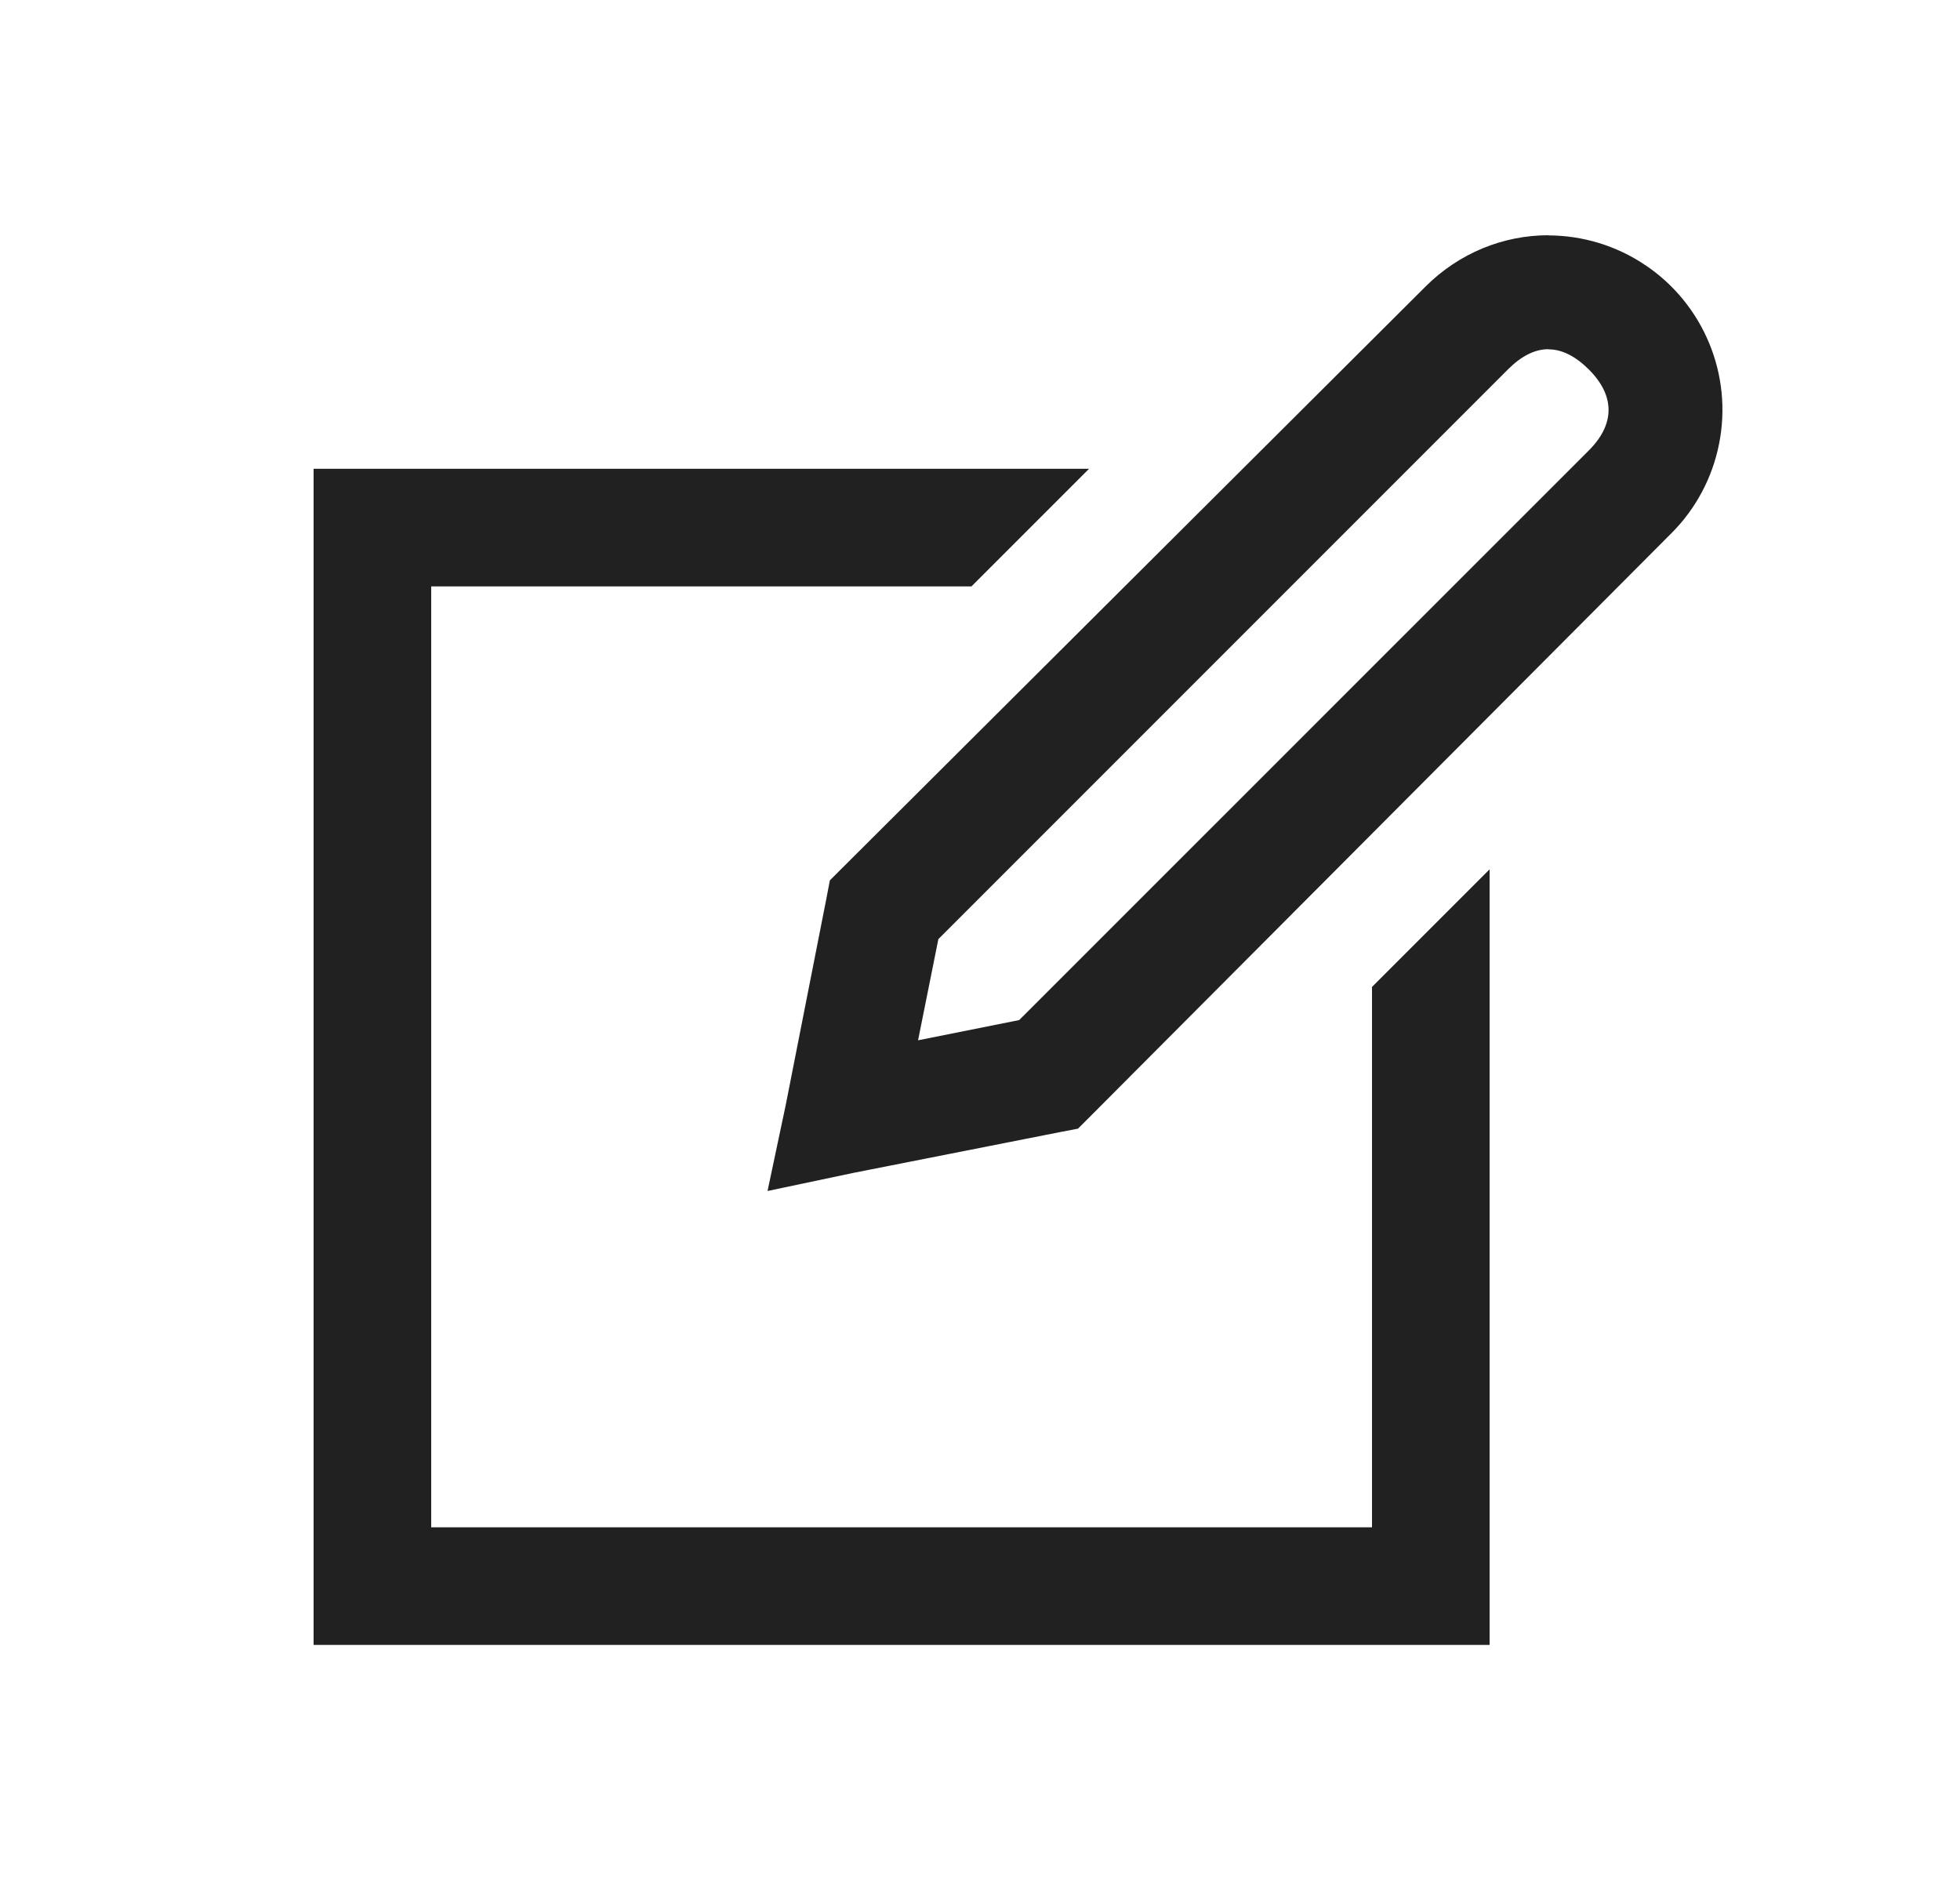
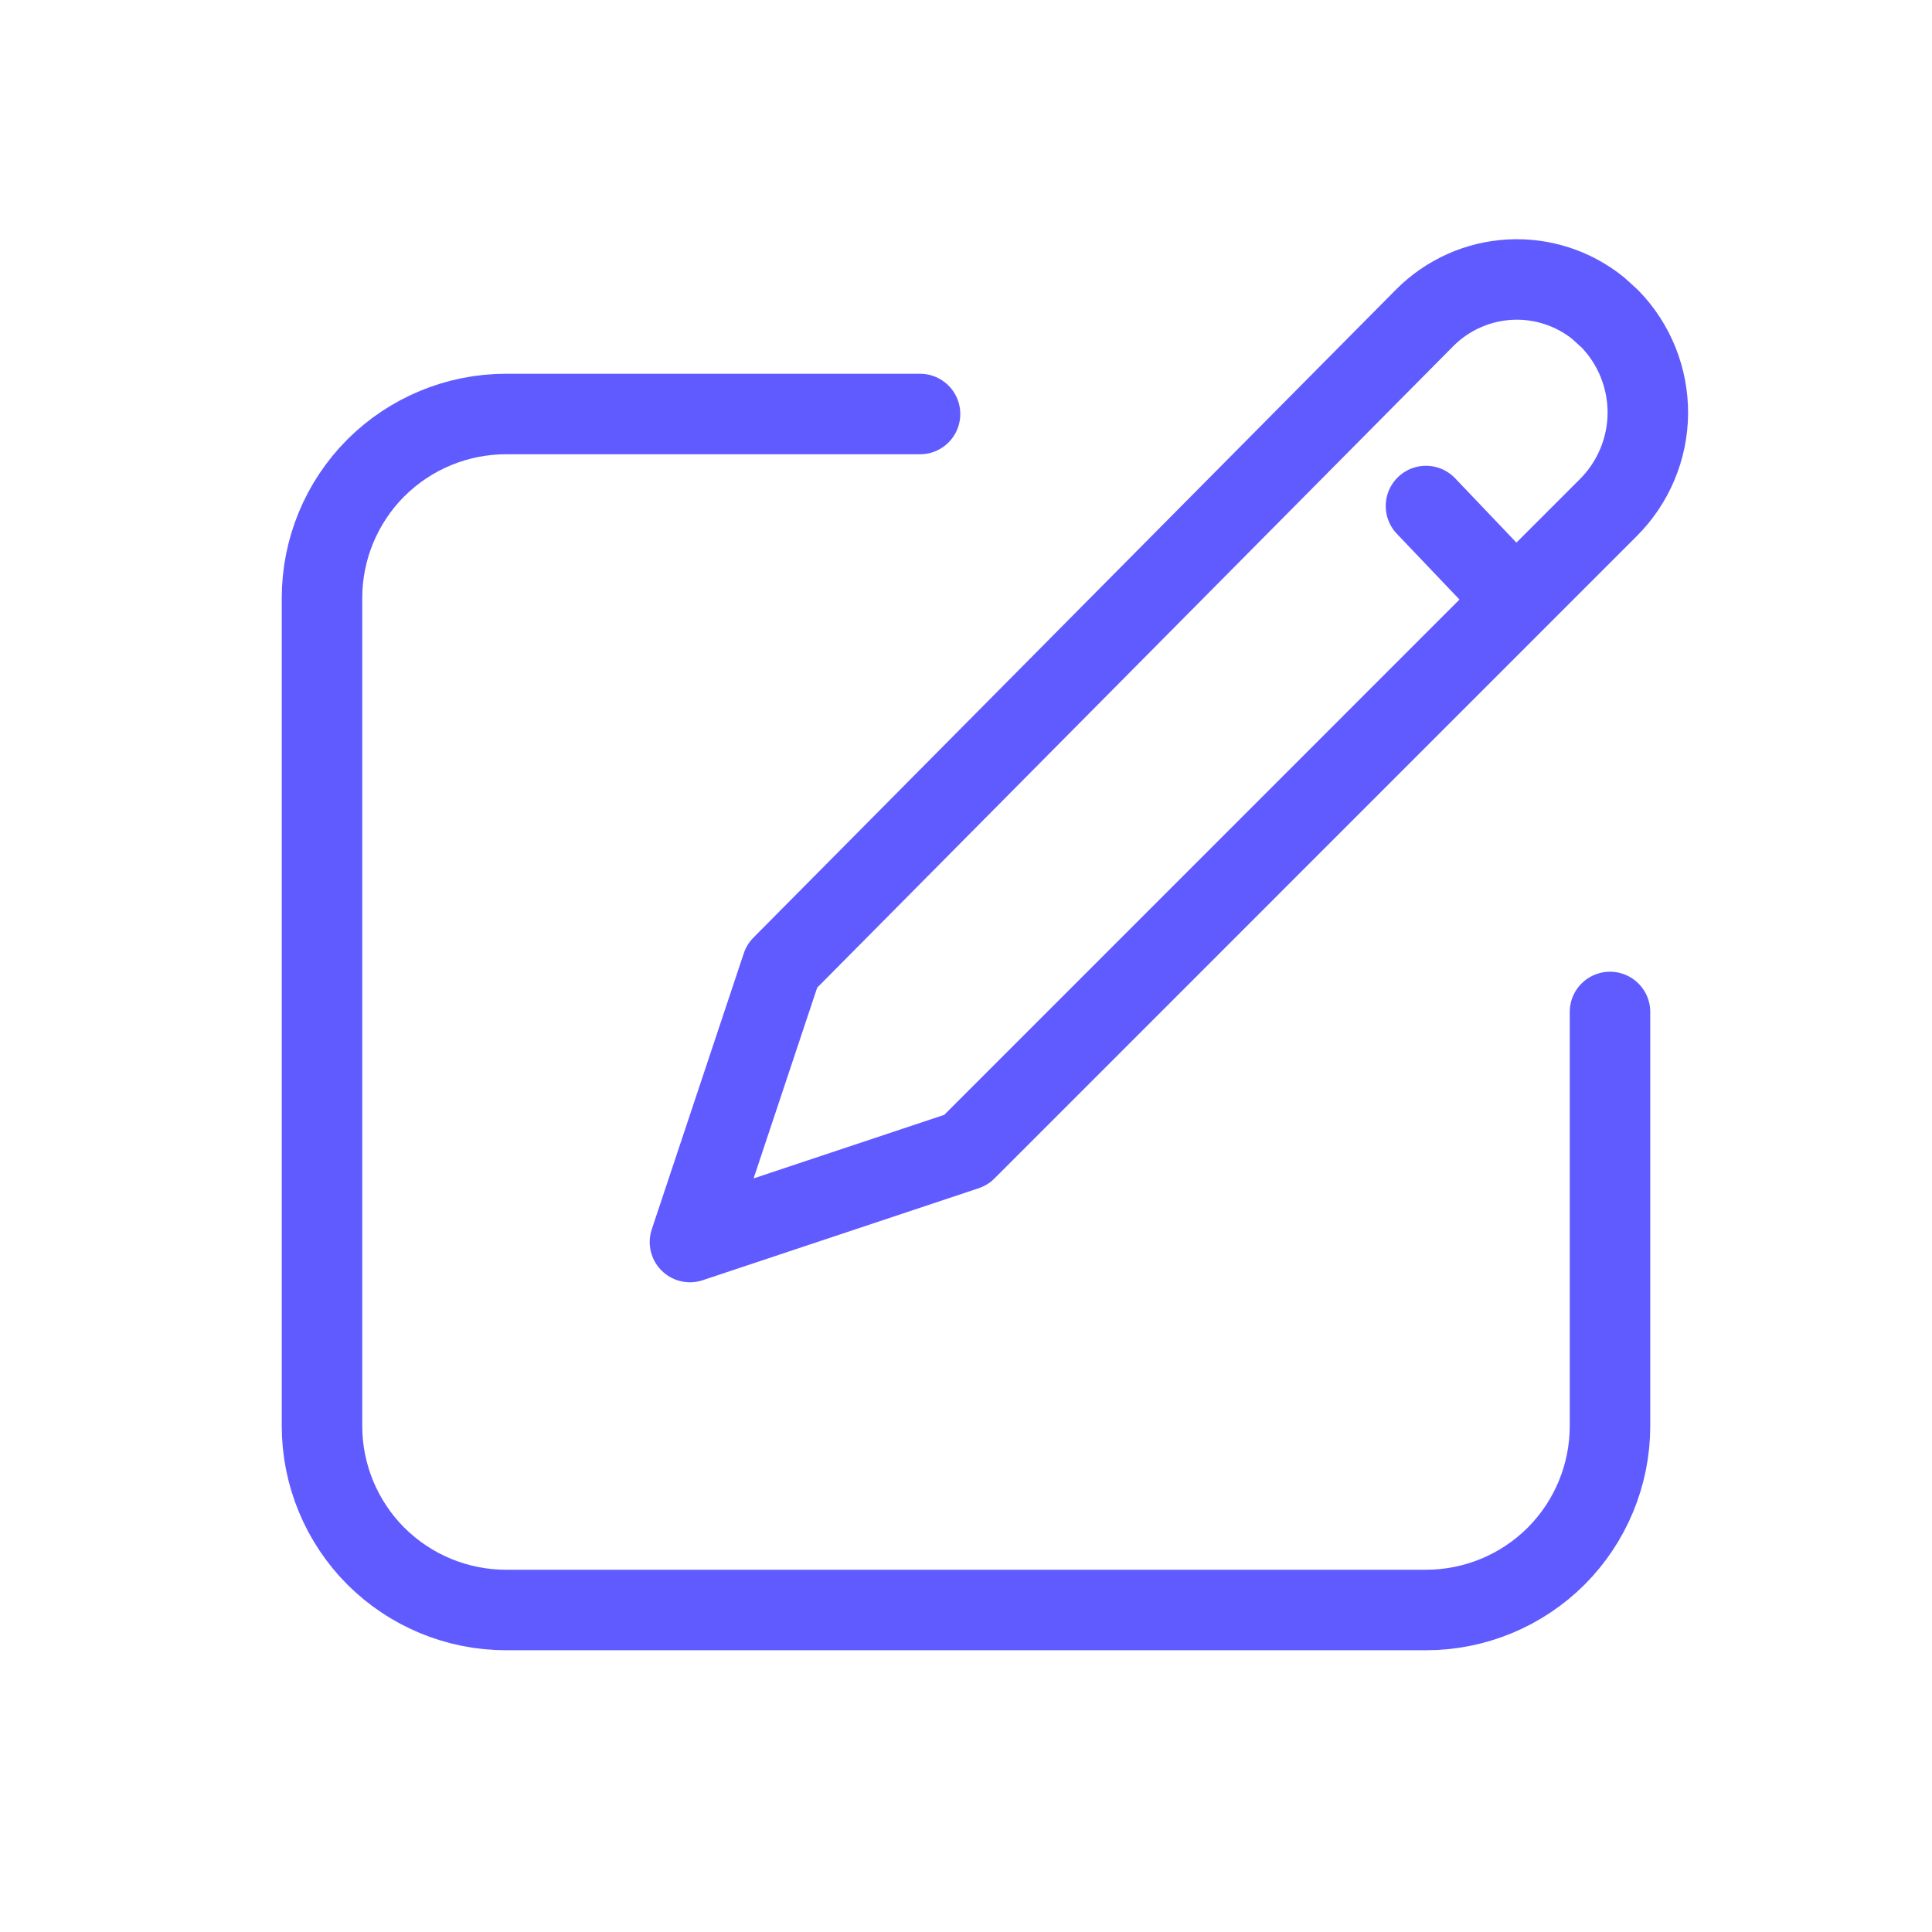
- <svg xmlns="http://www.w3.org/2000/svg" width="25" height="24" viewBox="0 0 25 24" fill="none">
-   <path d="M19.75 3C19.176 3 18.612 3.225 18.18 3.657L10.75 11.062L10.585 11.227L10.54 11.462L10.023 14.087L9.79 15.188L10.89 14.956L13.515 14.438L13.75 14.393L13.915 14.228L21.32 6.799C21.631 6.488 21.842 6.091 21.927 5.66C22.013 5.229 21.969 4.783 21.801 4.377C21.633 3.971 21.349 3.623 20.983 3.379C20.619 3.134 20.189 3.003 19.75 3.002V3ZM19.75 4.455C19.926 4.455 20.098 4.545 20.266 4.712C20.601 5.047 20.601 5.408 20.266 5.744L13 13.008L11.71 13.266L11.969 11.976L19.235 4.71C19.402 4.543 19.574 4.453 19.75 4.453V4.455ZM4 5.978V20.977H19V11.086L17.5 12.586V19.477H5.5V7.478H12.391L13.891 5.978H4Z" fill="#212121" />
+ <svg xmlns="http://www.w3.org/2000/svg" width="24" height="24" viewBox="0 0 24 24" fill="none">
+   <path d="M11.429 5.143H6.286C5.68 5.143 5.098 5.384 4.669 5.812C4.241 6.241 4 6.822 4 7.429V17.714C4 18.32 4.241 18.902 4.669 19.331C5.098 19.759 5.68 20 6.286 20H17.714C18.32 20 18.902 19.759 19.331 19.331C19.759 18.902 20 18.32 20 17.714V12.571" stroke="#605BFF" stroke-linecap="round" stroke-linejoin="round" />
+   <path d="M17.714 6.286L18.803 7.429M20 3.962C20.305 4.277 20.473 4.699 20.47 5.138C20.466 5.576 20.29 5.995 19.98 6.305L12 14.286L8.571 15.429L9.714 12L17.699 3.947C17.98 3.665 18.356 3.496 18.754 3.474C19.151 3.452 19.543 3.578 19.854 3.829L20 3.962Z" stroke="#605BFF" stroke-linecap="round" stroke-linejoin="round" />
</svg>
